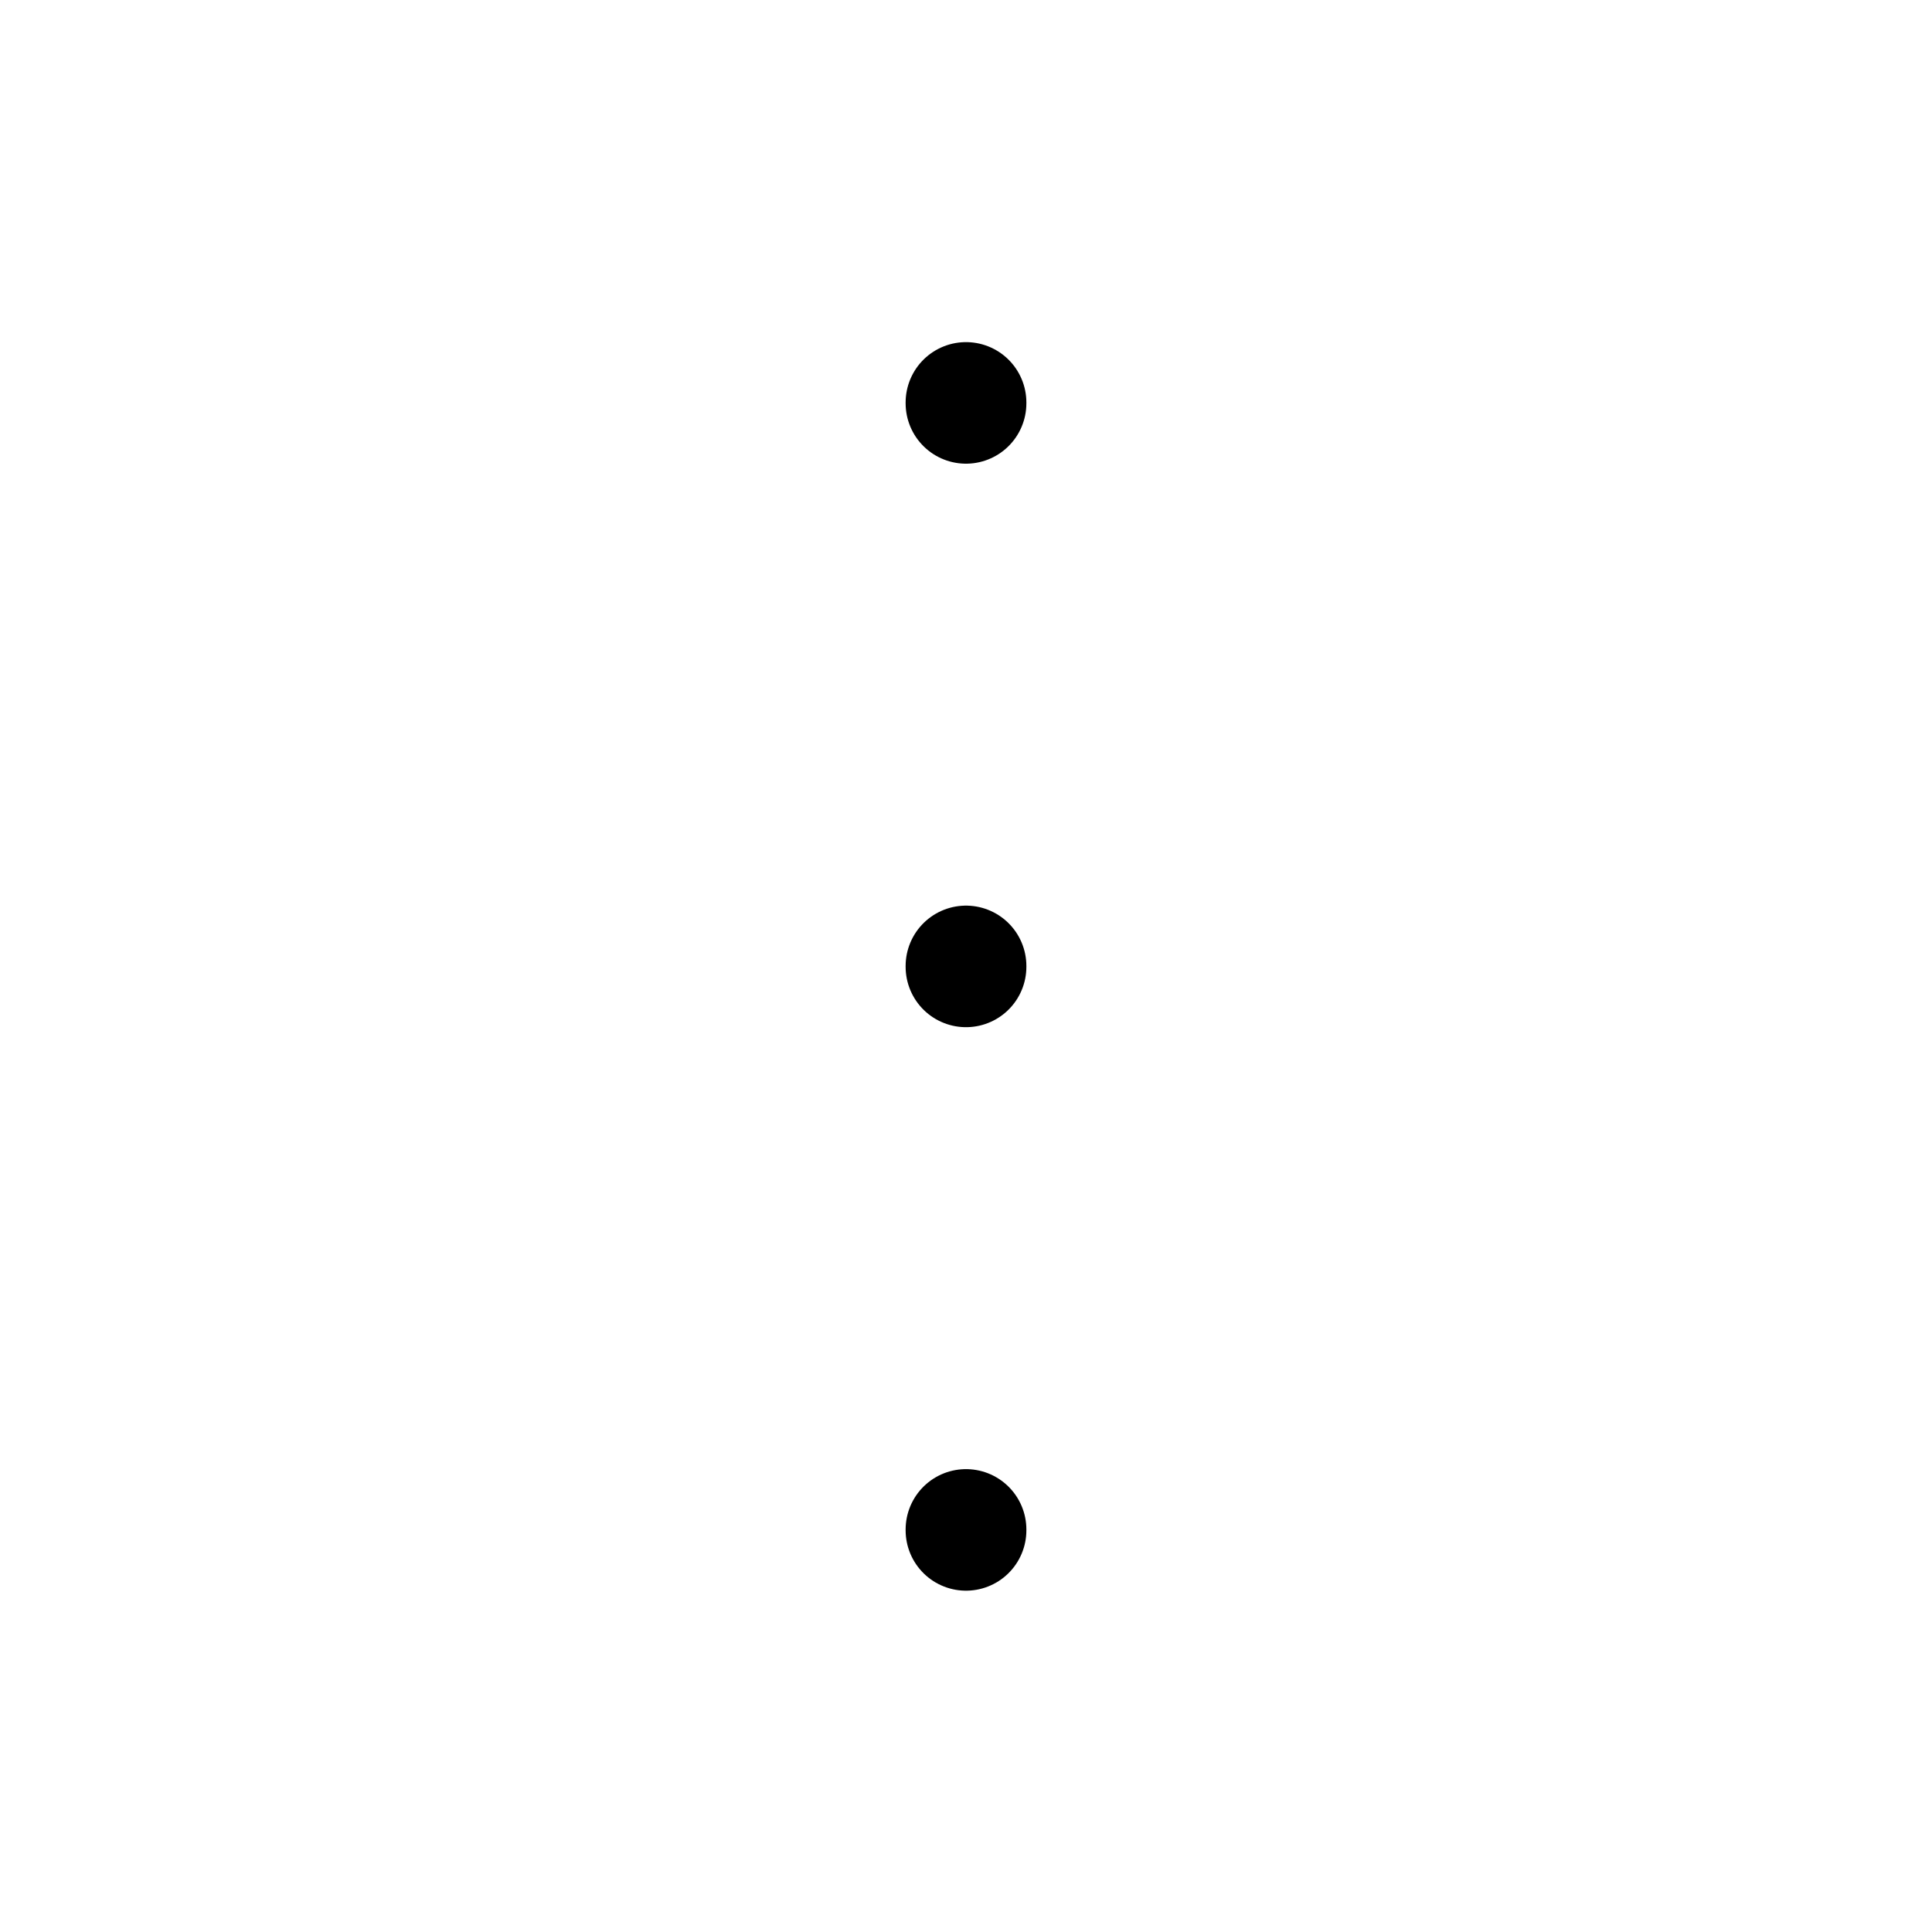
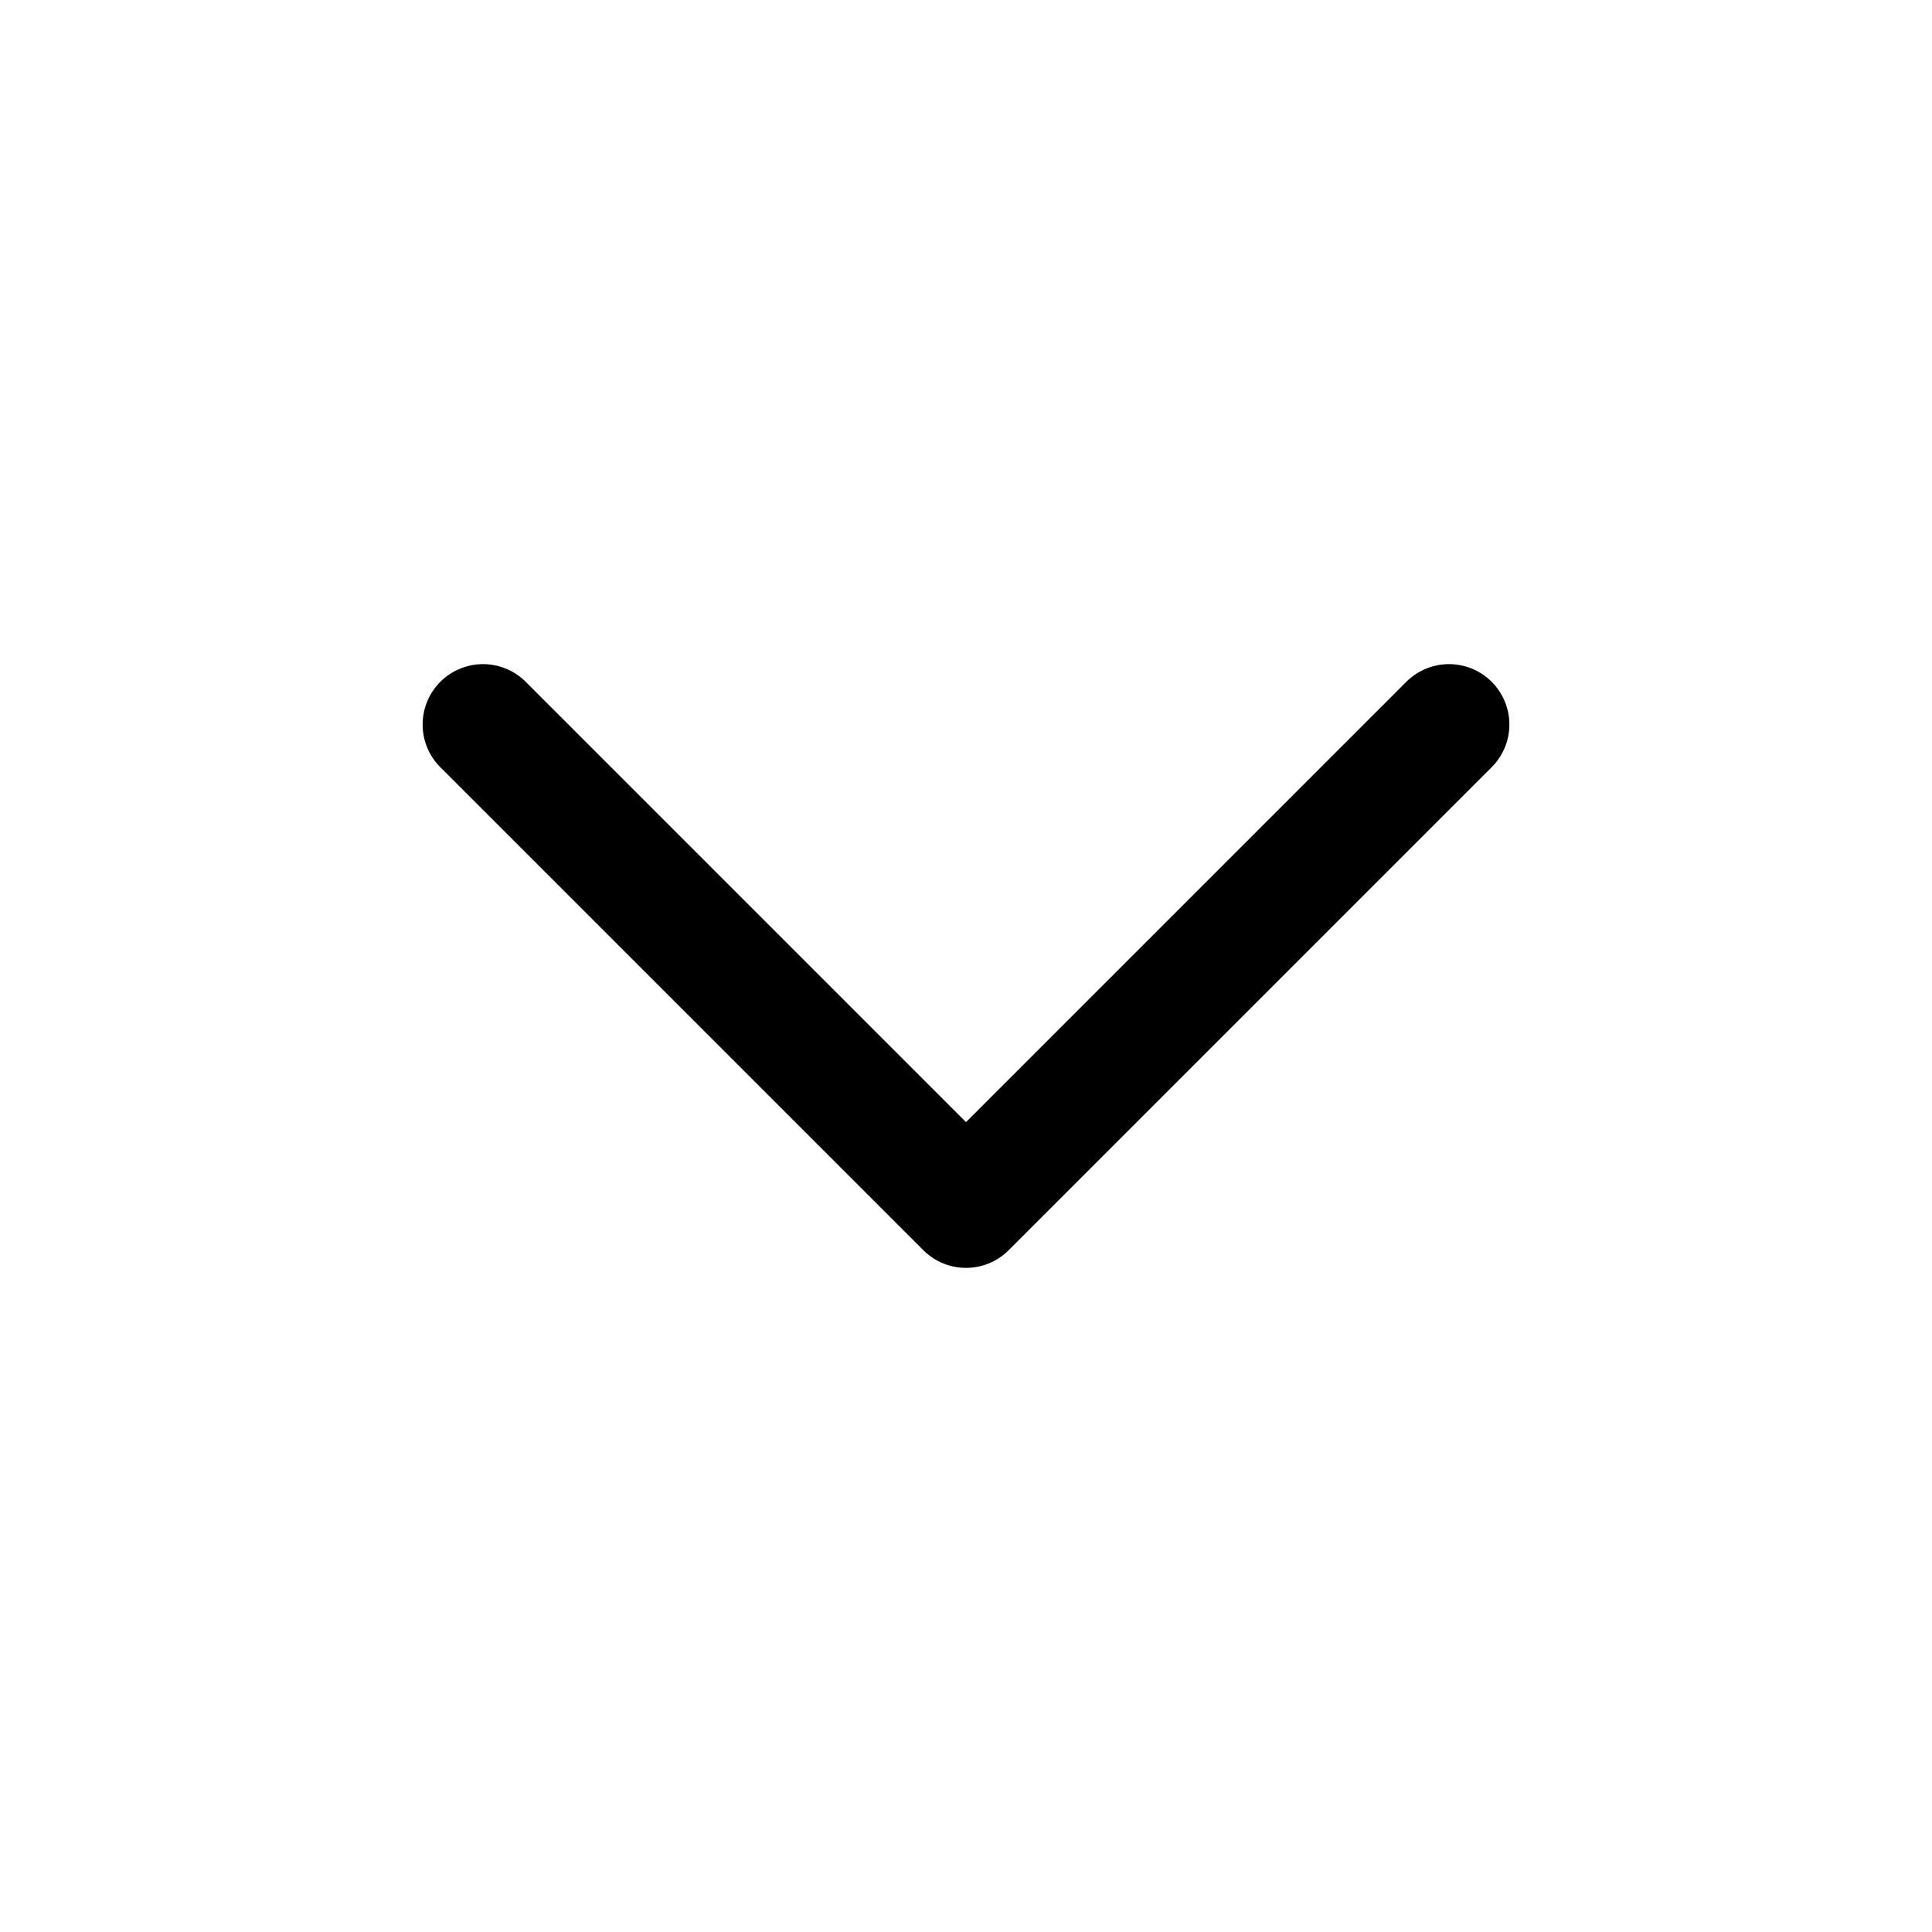
<svg xmlns="http://www.w3.org/2000/svg" width="24" height="24" viewBox="0 0 24 24" fill="none" stroke="currentColor" stroke-width="1.5" stroke-linecap="round" stroke-linejoin="round">
-   <path d="M12 5v.01M12 12v.01M12 19v.01" />
+   <path d="M6 9l6 6 6-6" />
</svg>
